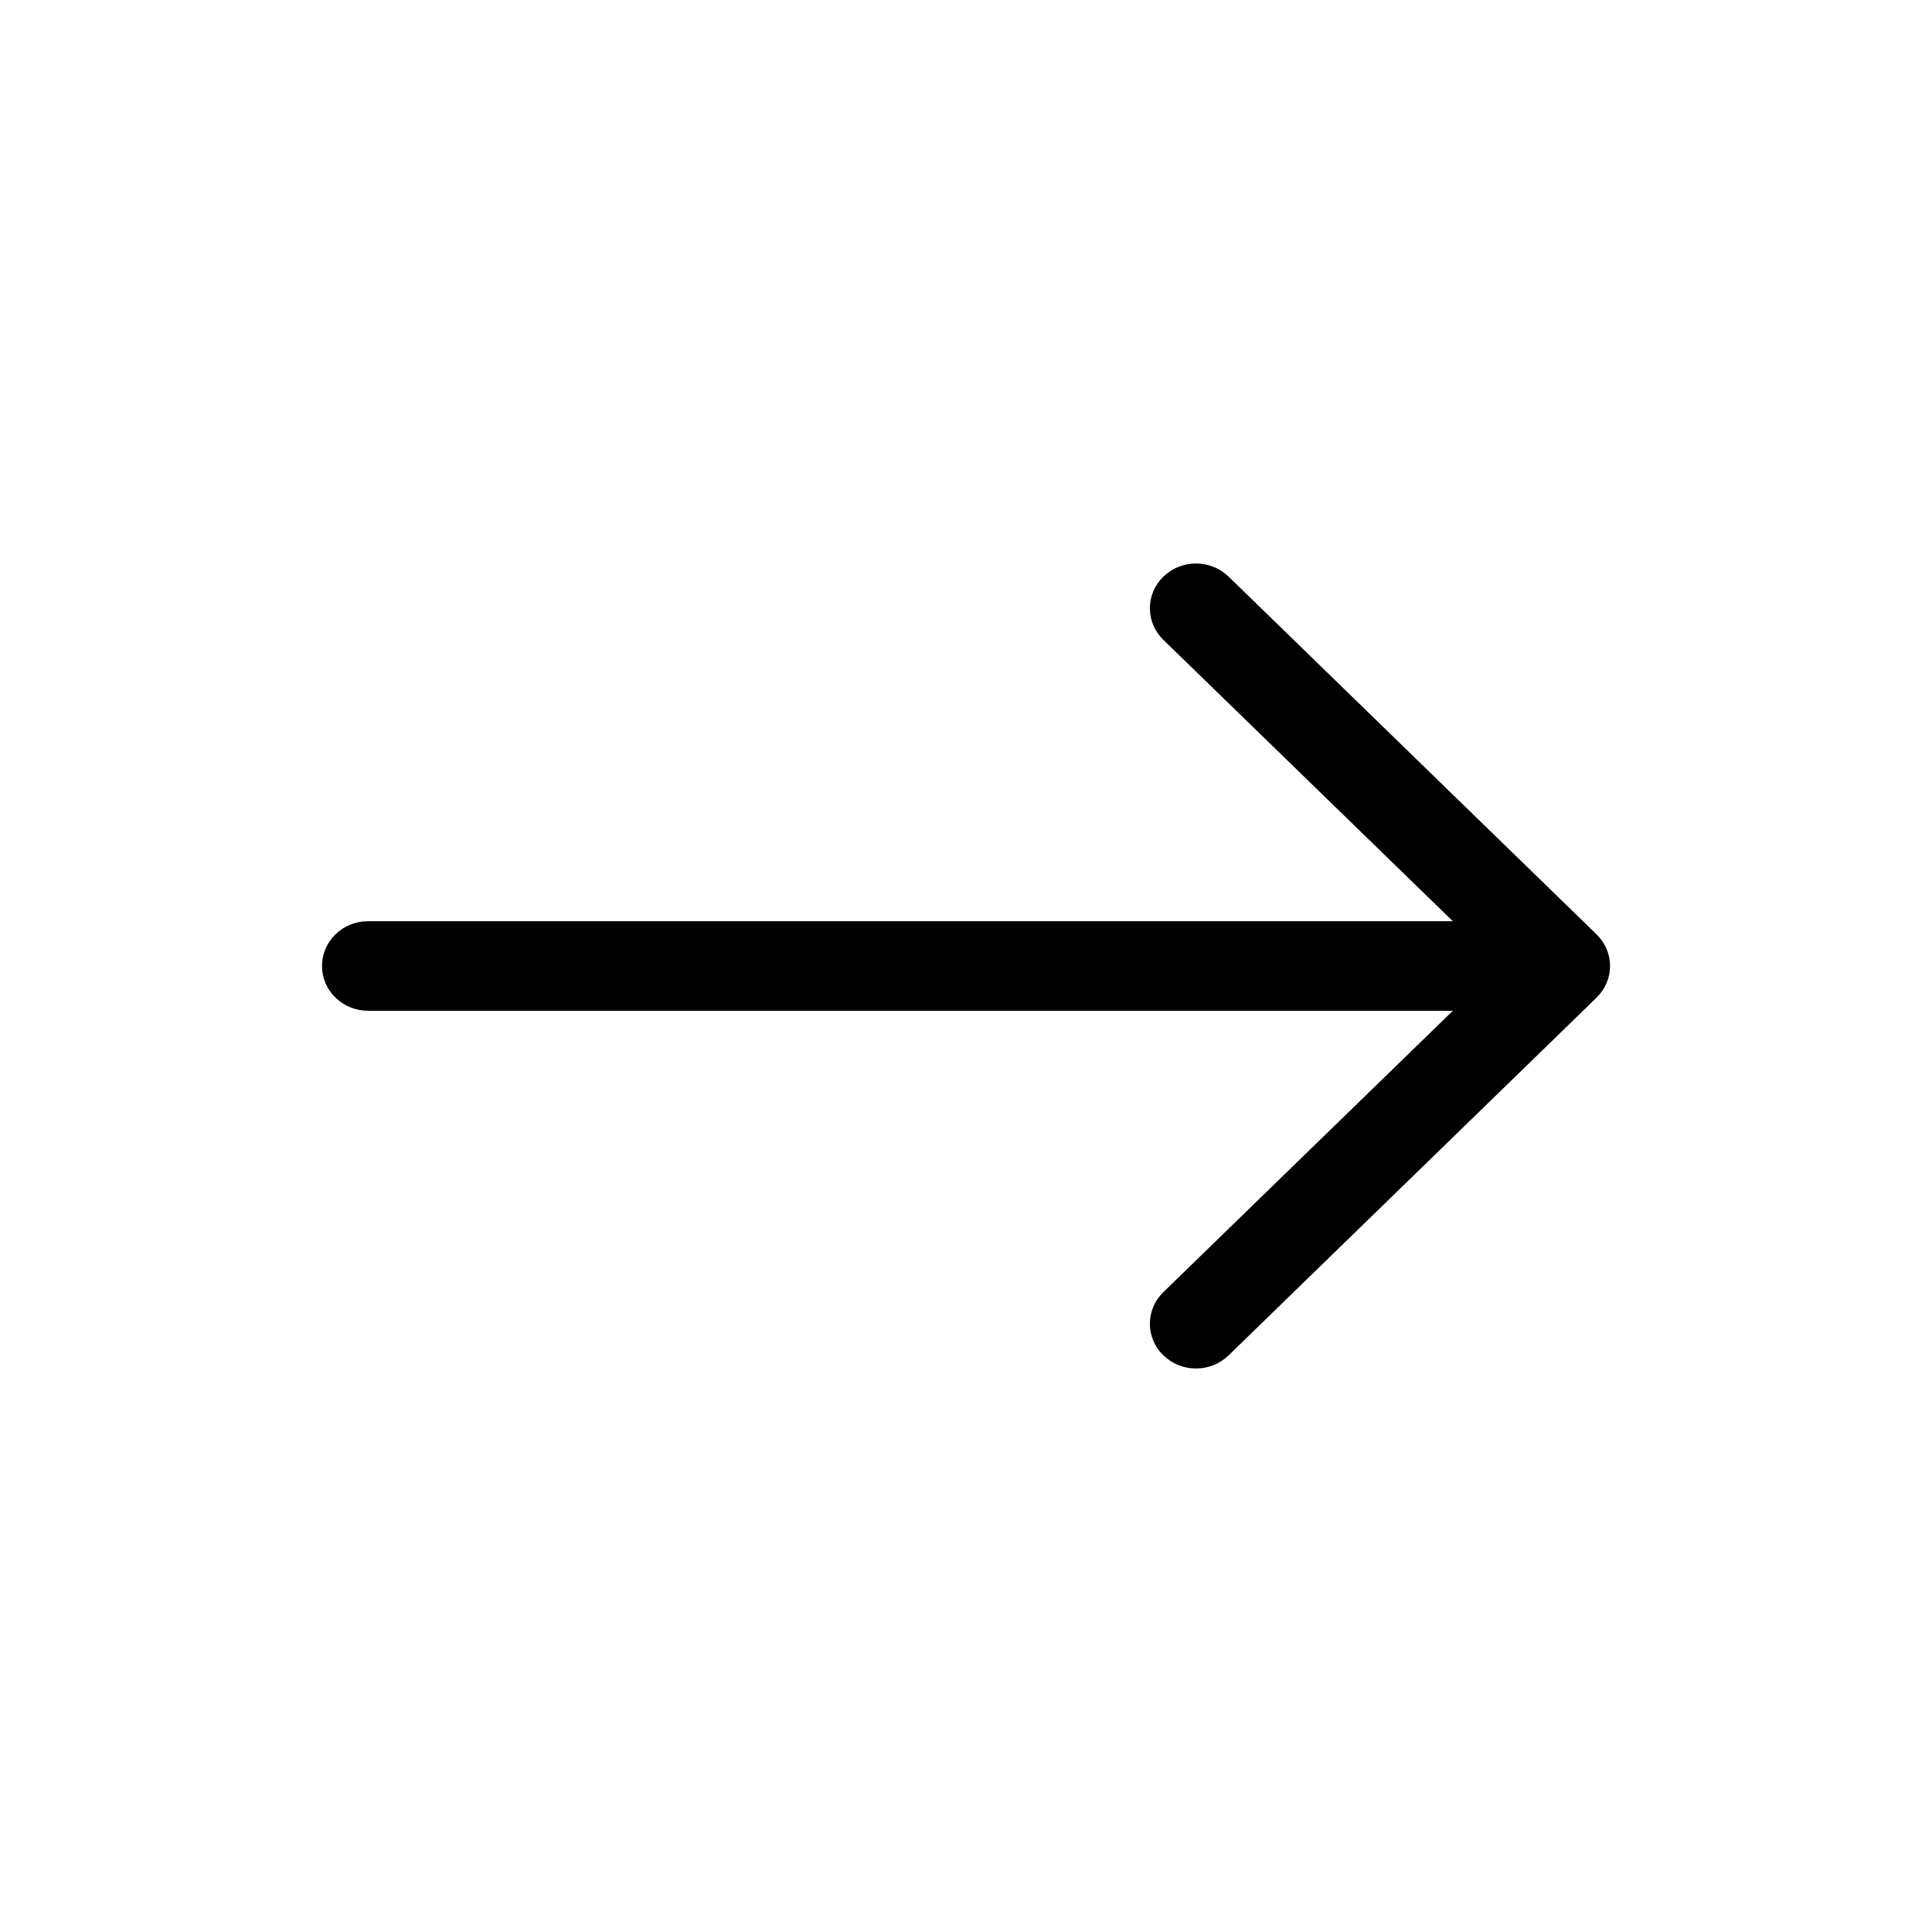
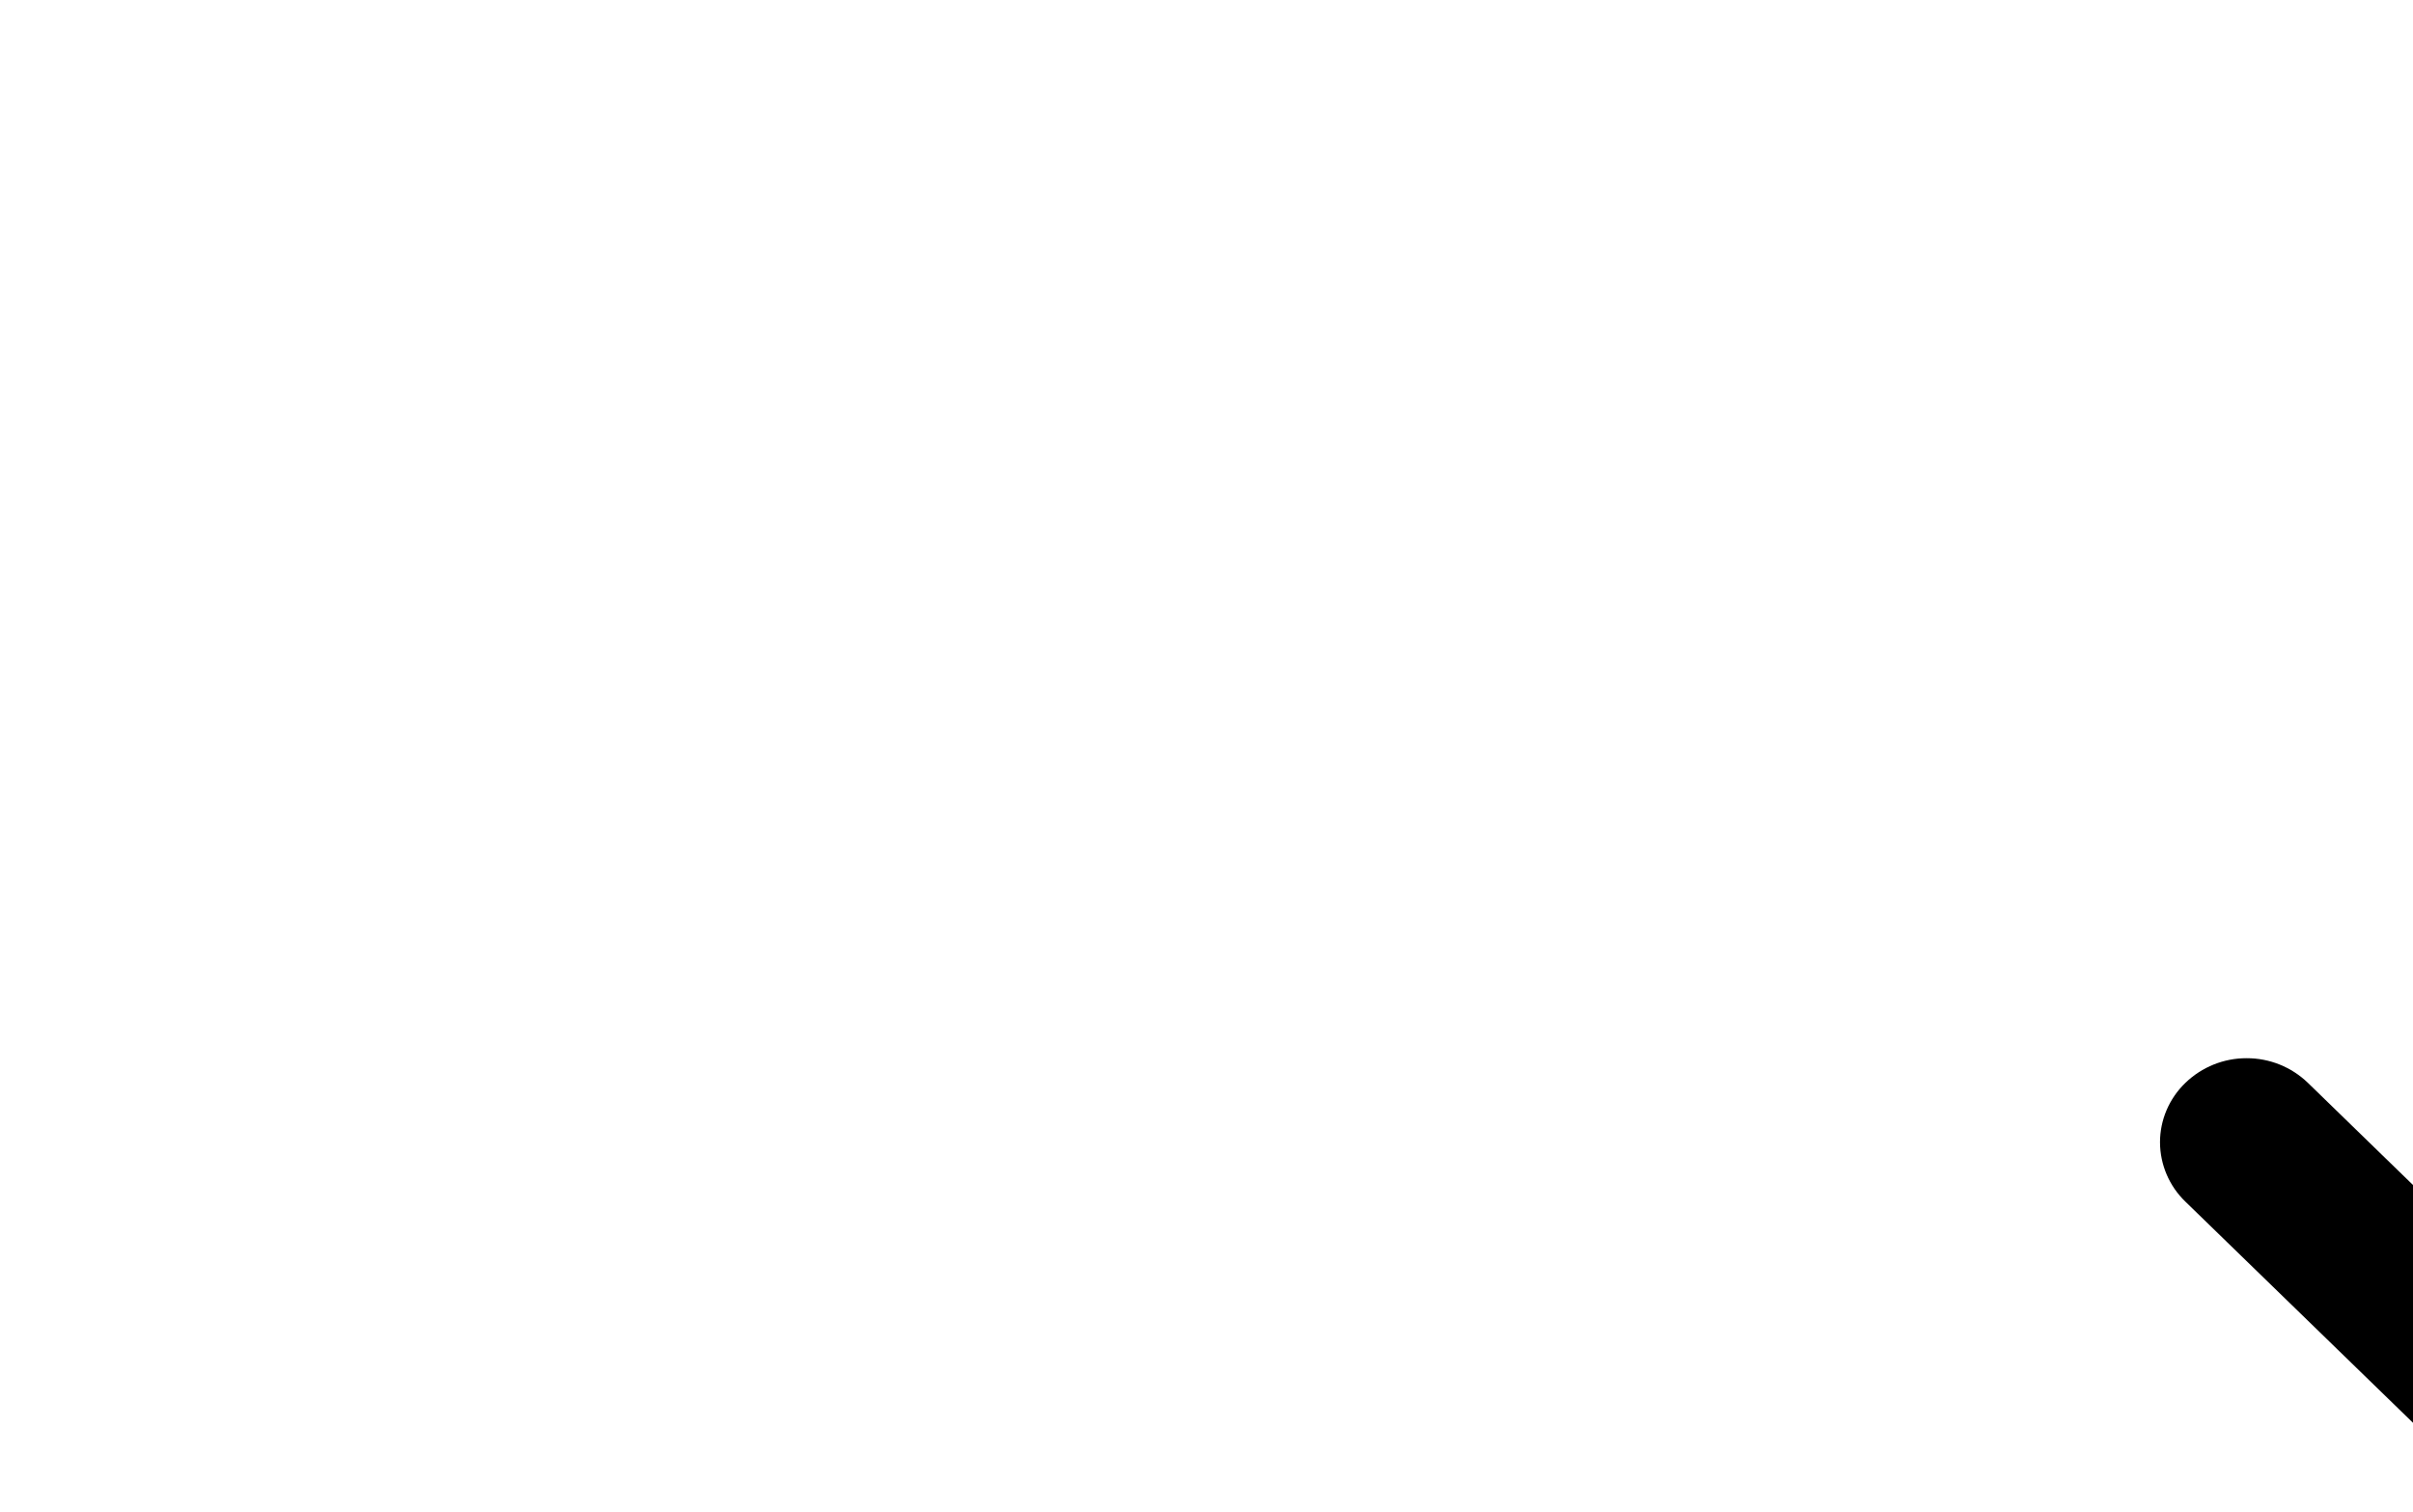
- <svg xmlns="http://www.w3.org/2000/svg" width="24" height="24">
+ <svg xmlns="http://www.w3.org/2000/svg">
  <path fill-rule="evenodd" d="M4 12a.548.548 0 0 1 .167-.393.58.58 0 0 1 .404-.163h13.477l-3.596-3.495a.548.548 0 0 1-.168-.393c0-.147.06-.289.168-.393A.581.581 0 0 1 14.857 7a.581.581 0 0 1 .405.163l4.571 4.444a.555.555 0 0 1 .124.18.542.542 0 0 1 0 .426.555.555 0 0 1-.124.18l-4.571 4.444a.581.581 0 0 1-.405.163.581.581 0 0 1-.405-.163.548.548 0 0 1-.168-.393c0-.147.06-.289.168-.393l3.596-3.495H4.571a.58.58 0 0 1-.404-.163A.548.548 0 0 1 4 12Z" clip-rule="evenodd" />
</svg>
